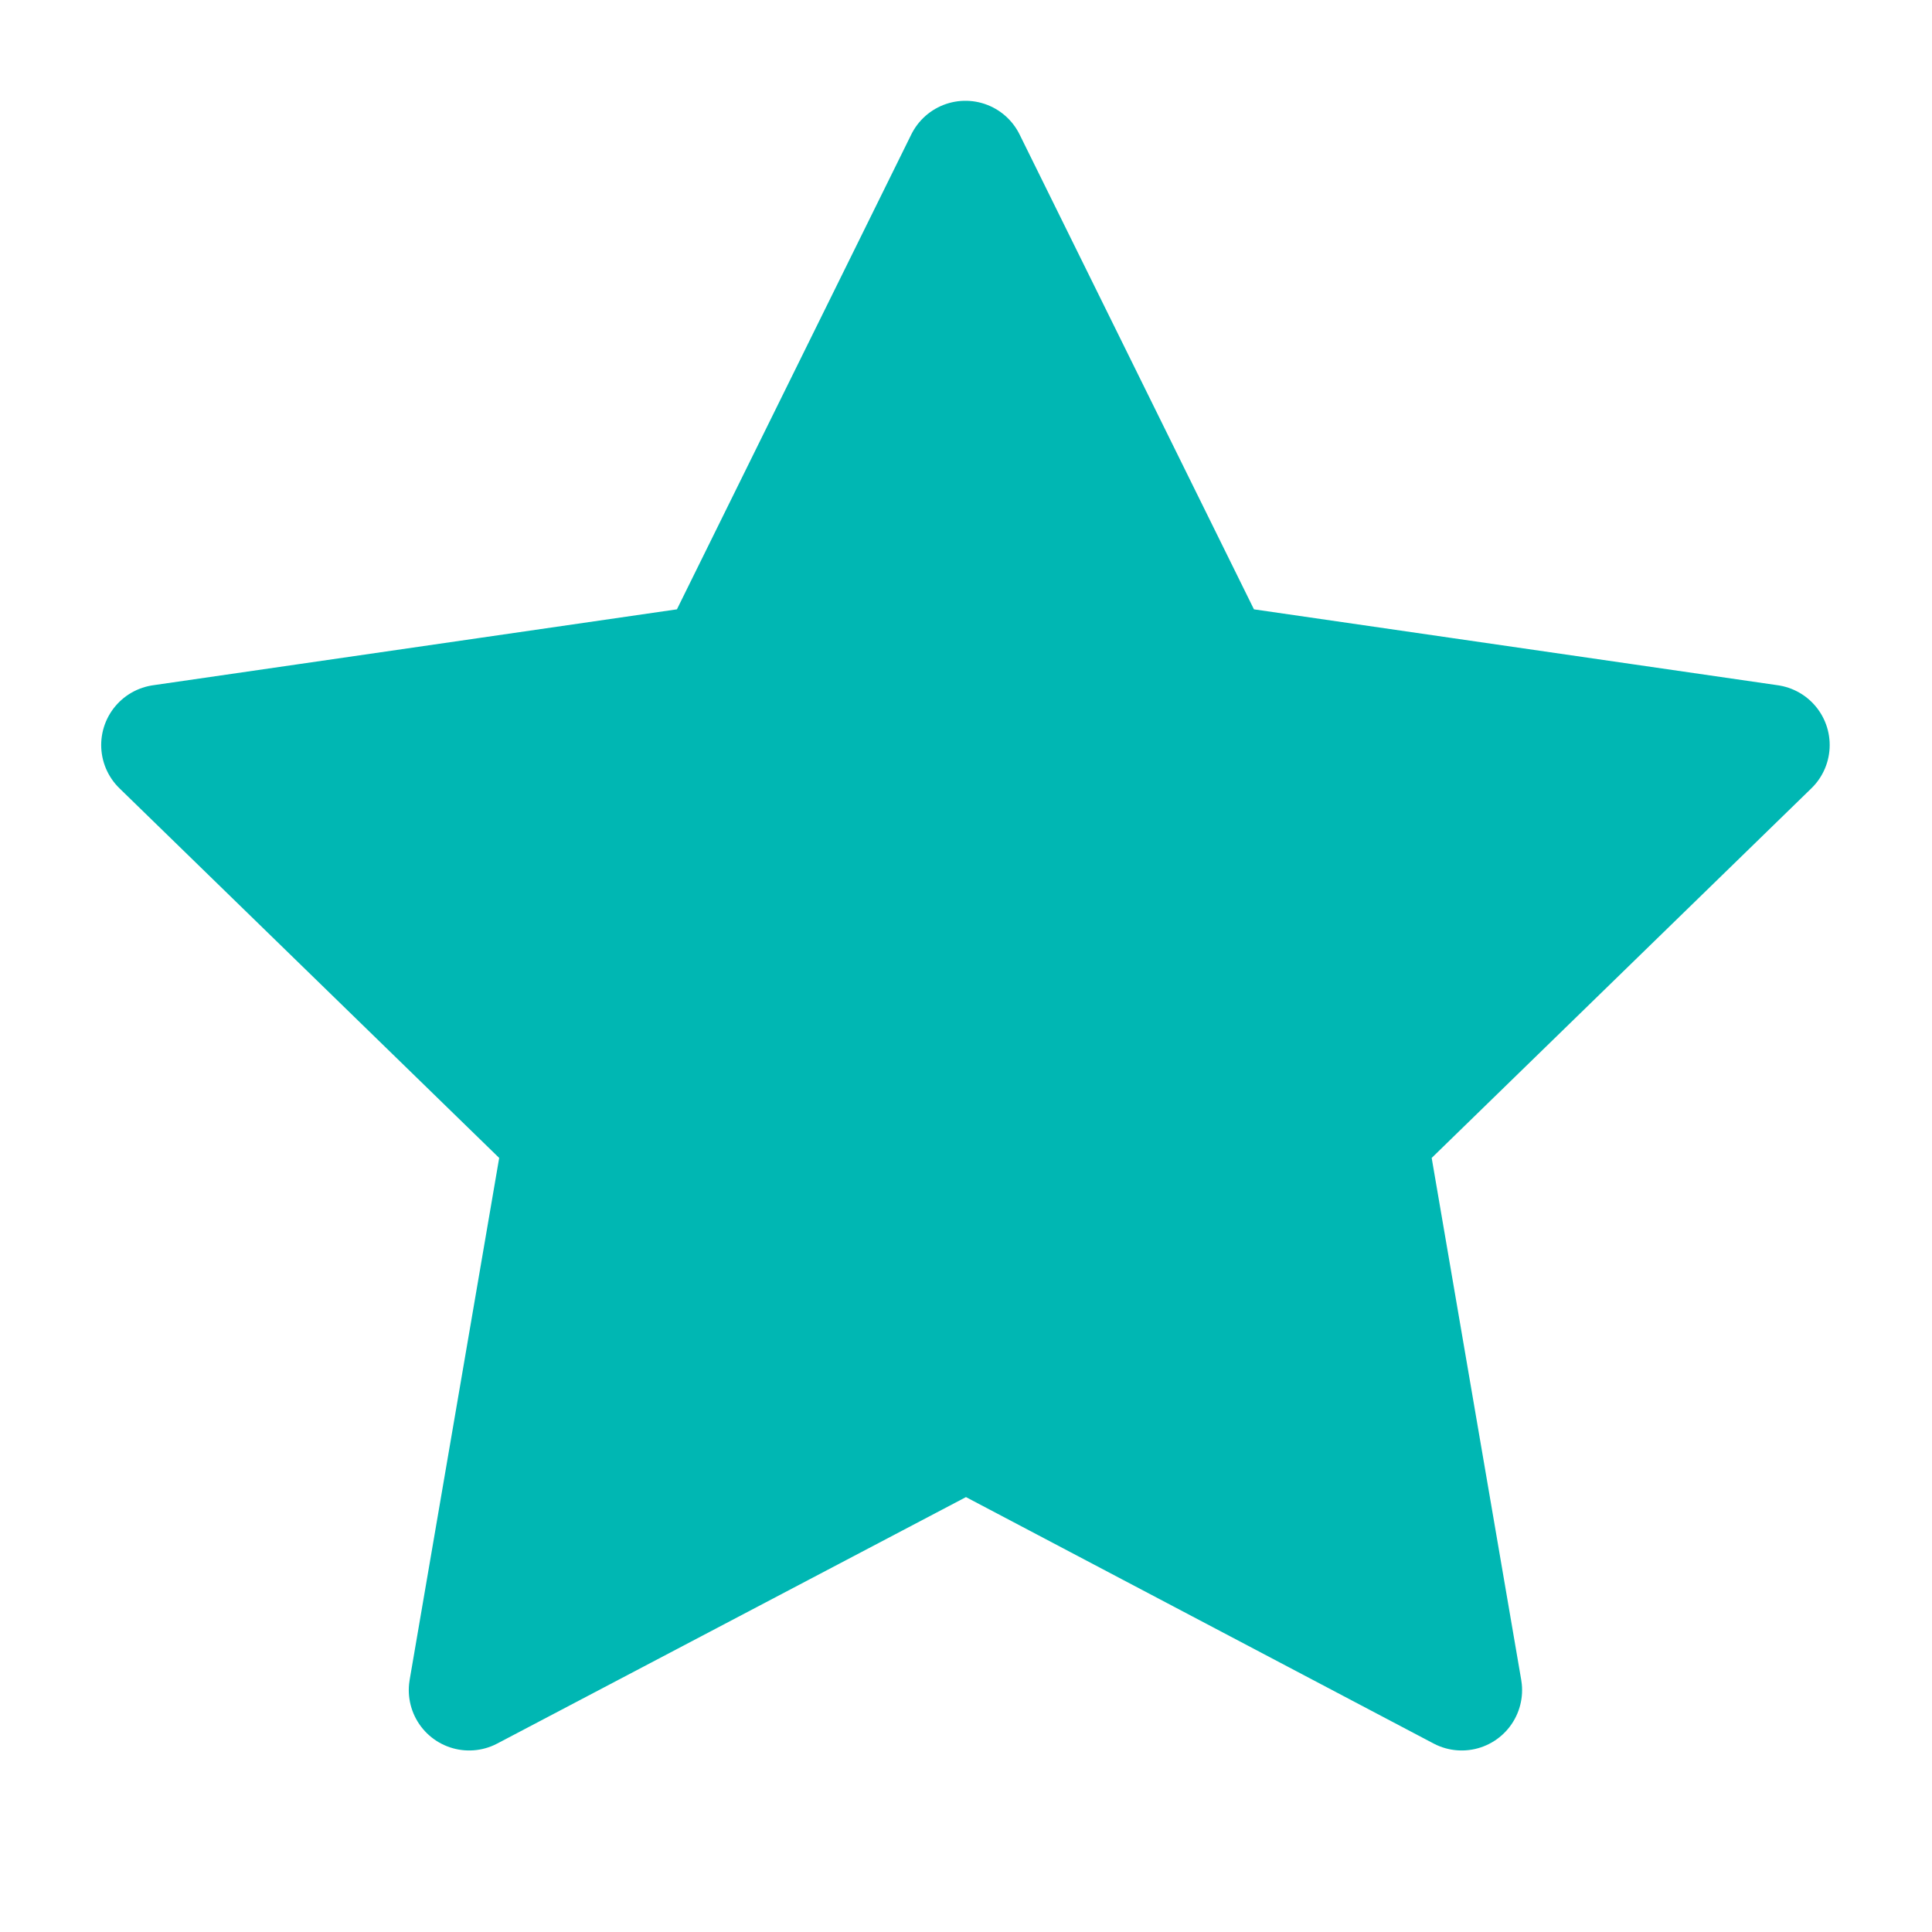
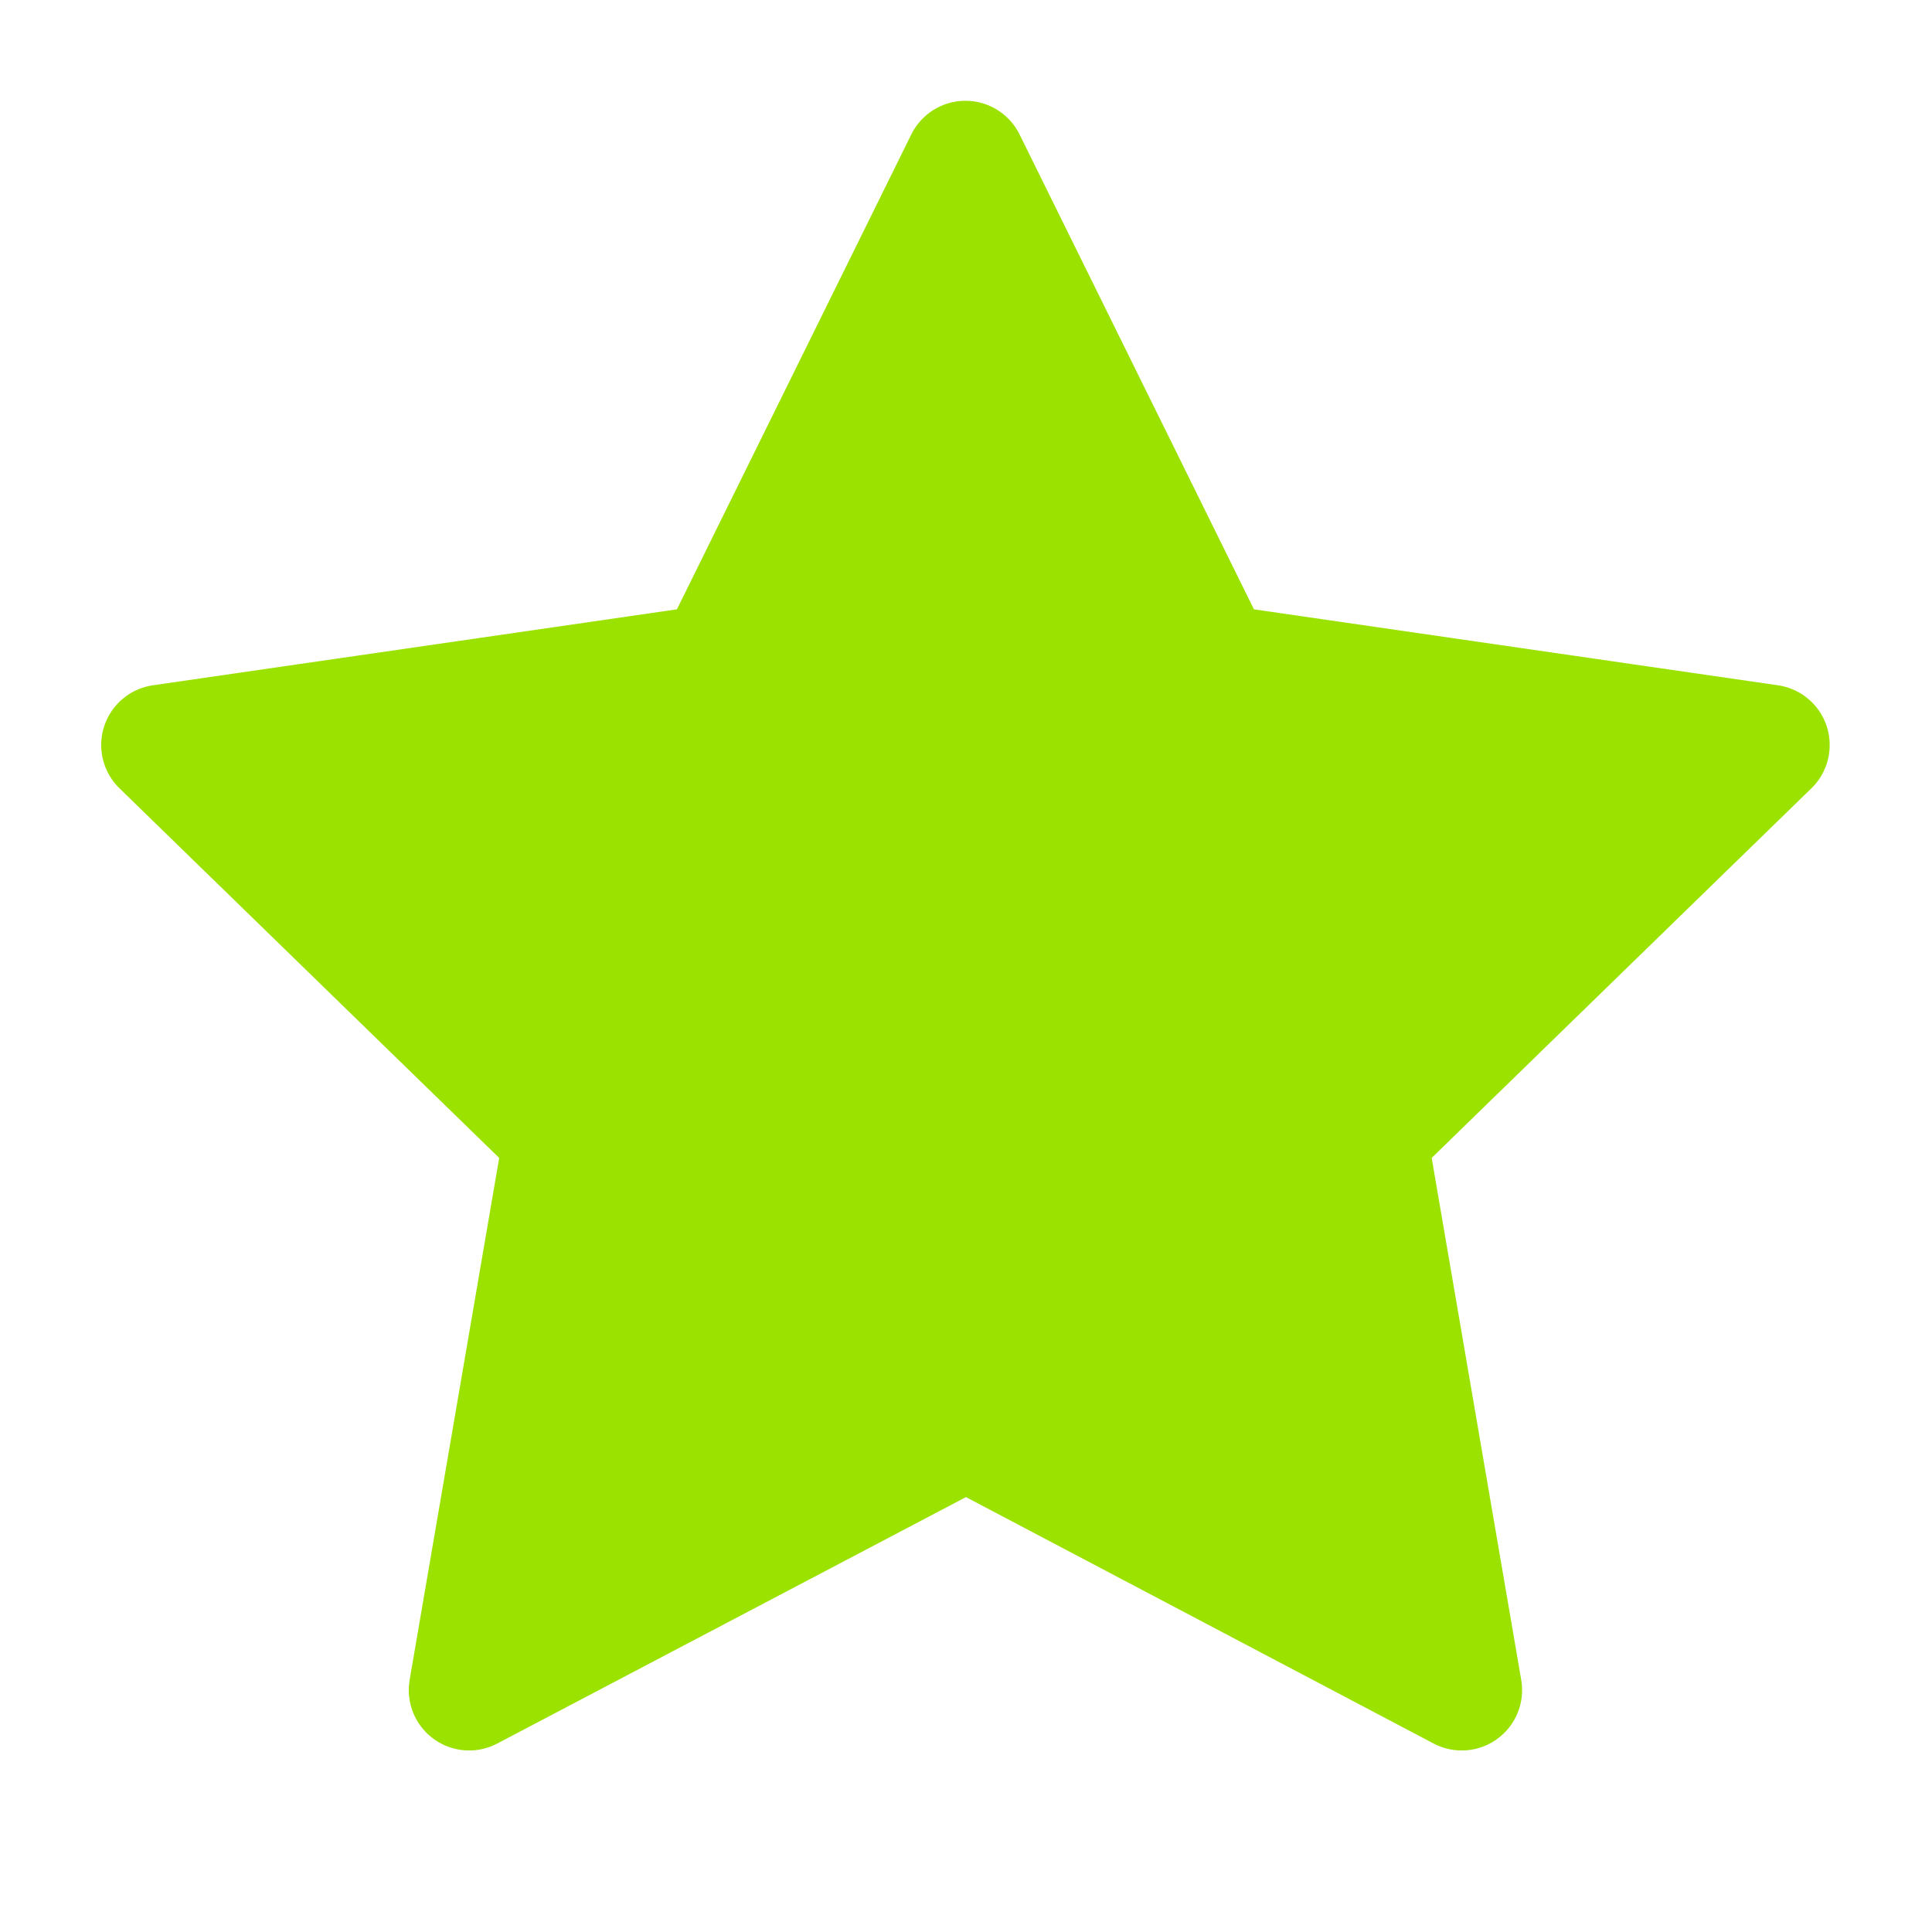
- <svg xmlns="http://www.w3.org/2000/svg" class="icon icon-tabler icon-tabler-star" width="44" height="44" viewBox="0 0 24 24" stroke-width="1.5" stroke="#00b7b3" fill="#00b7b3" stroke-linecap="round" stroke-linejoin="round">
+ <svg xmlns="http://www.w3.org/2000/svg" class="icon icon-tabler icon-tabler-star" width="44" height="44" viewBox="0 0 24 24" stroke-width="1.5" stroke="#9ce201" fill="#9ce201" stroke-linecap="round" stroke-linejoin="round">
  <path stroke="none" d="M0 0h24v24H0z" fill="none" />
  <path d="M12 17.75l-6.172 3.245l1.179 -6.873l-5 -4.867l6.9 -1l3.086 -6.253l3.086 6.253l6.9 1l-5 4.867l1.179 6.873z" />
</svg>
